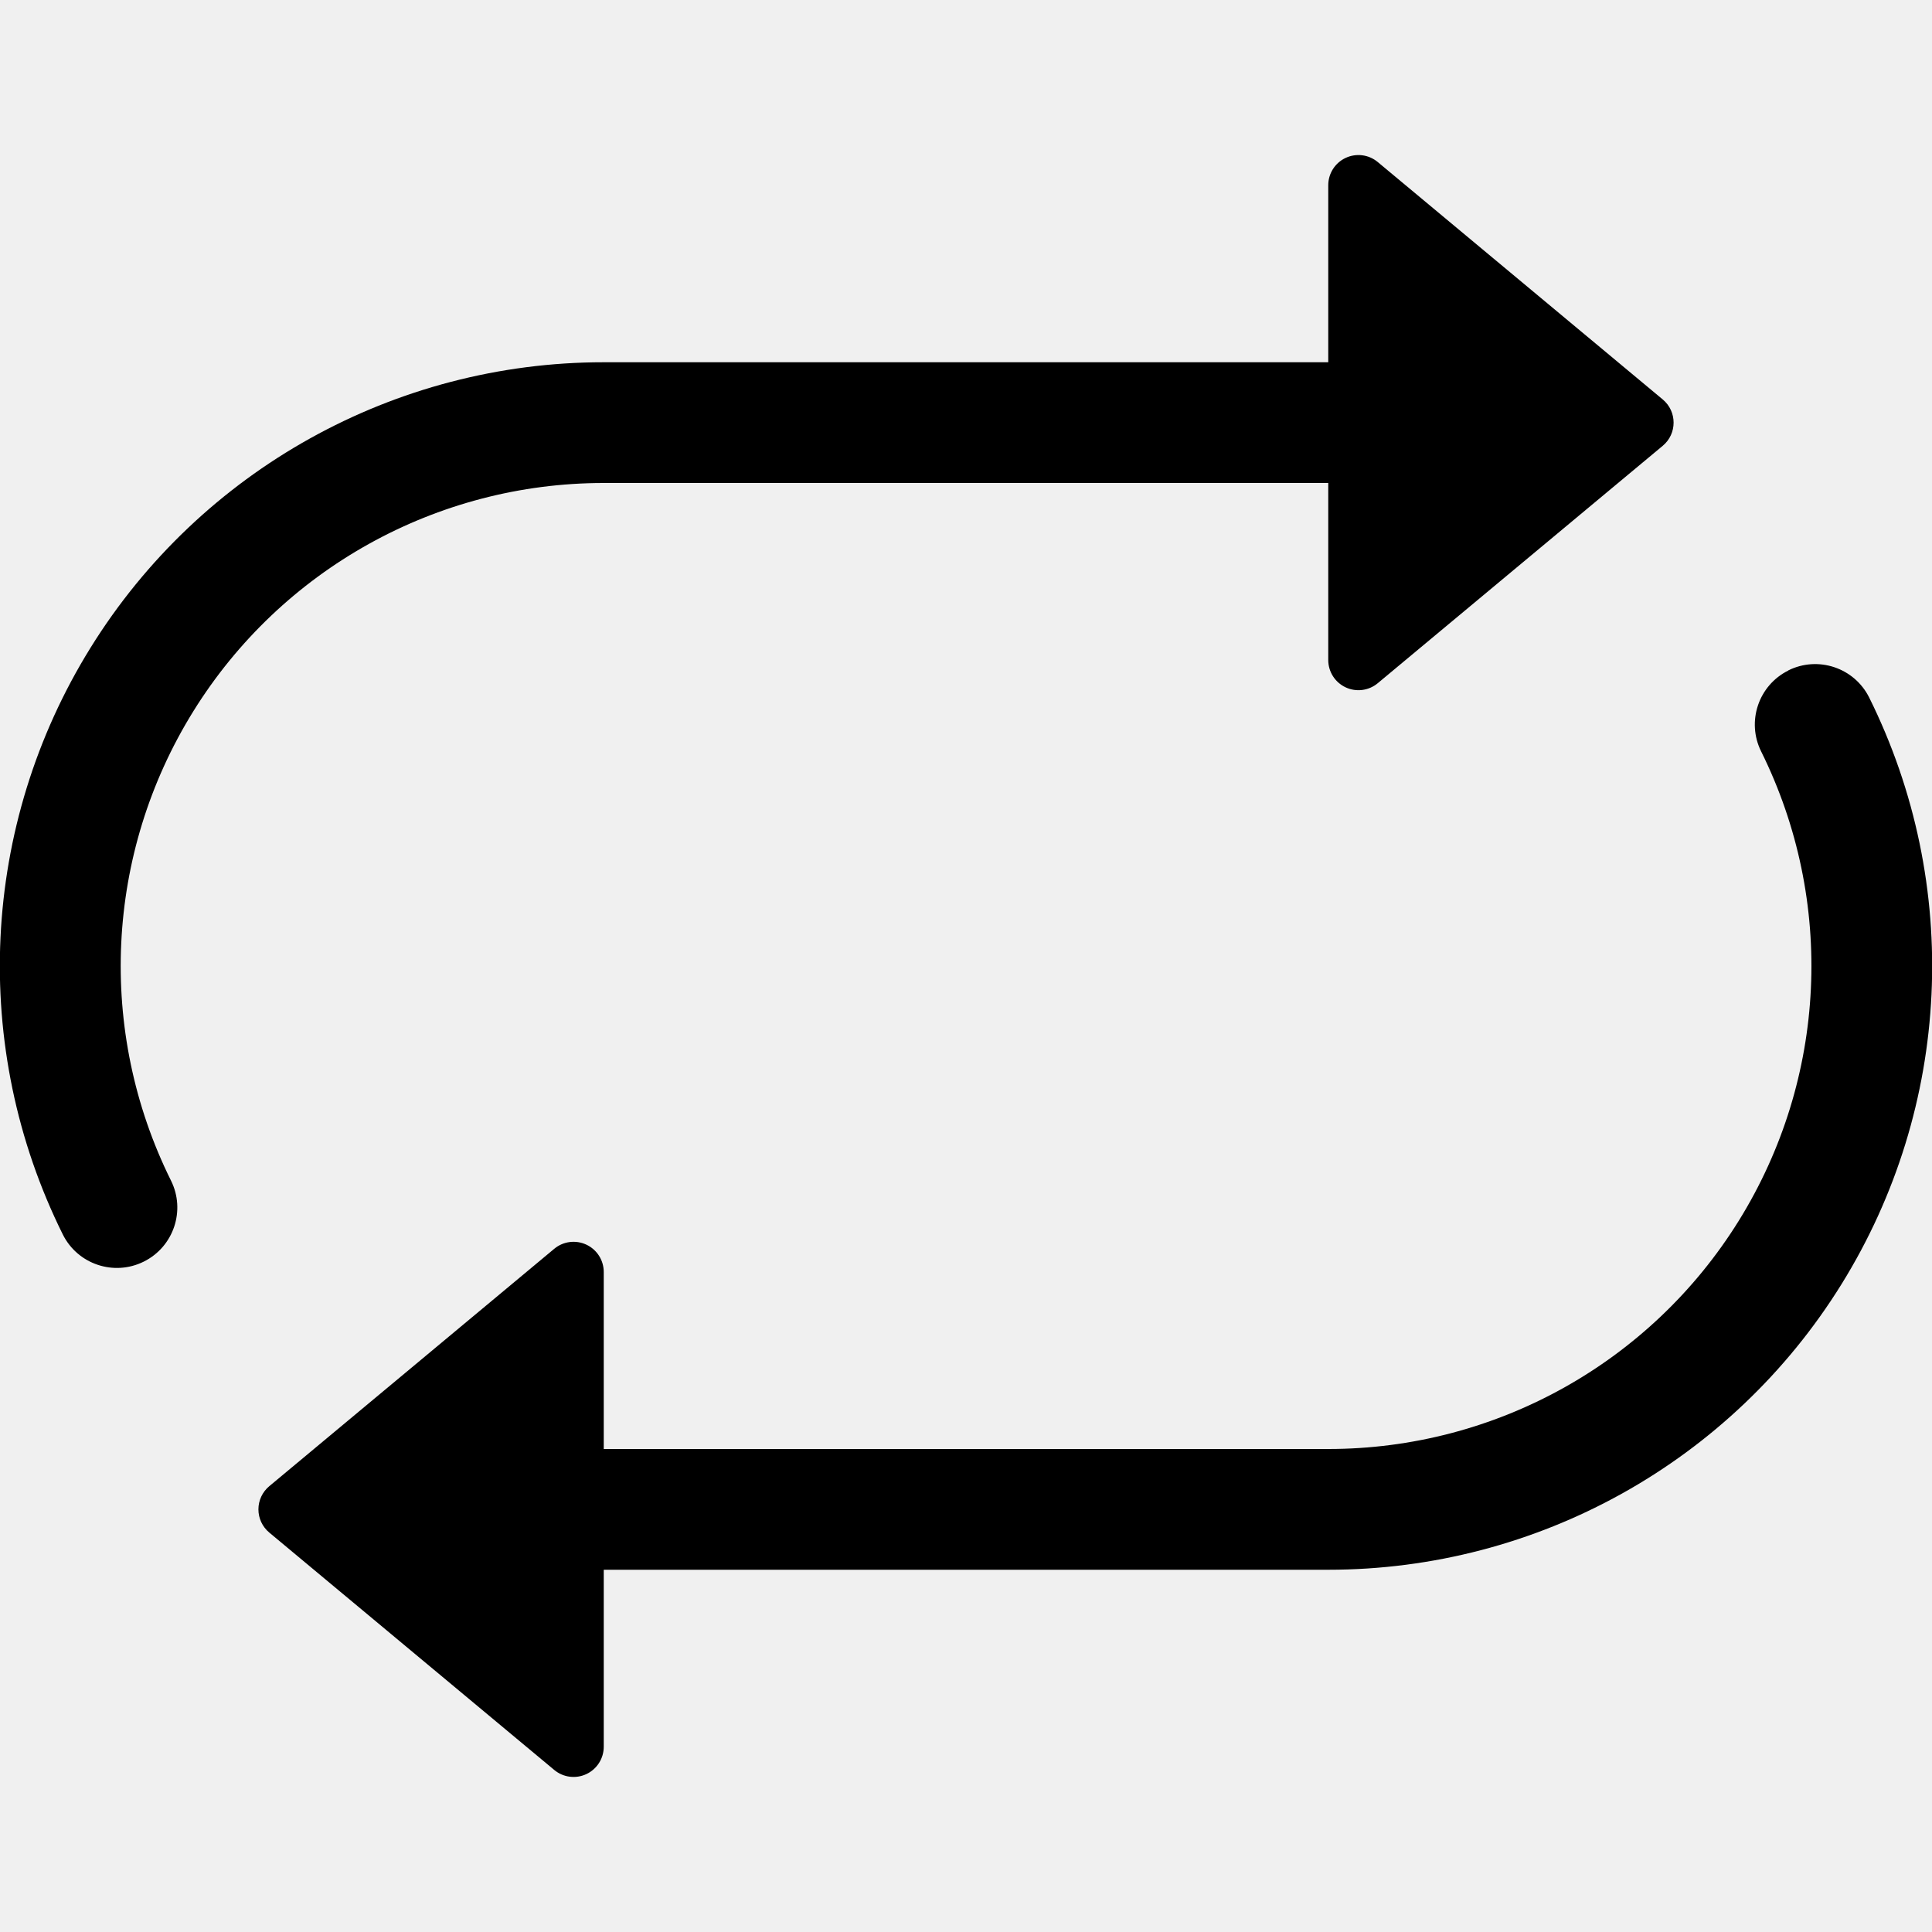
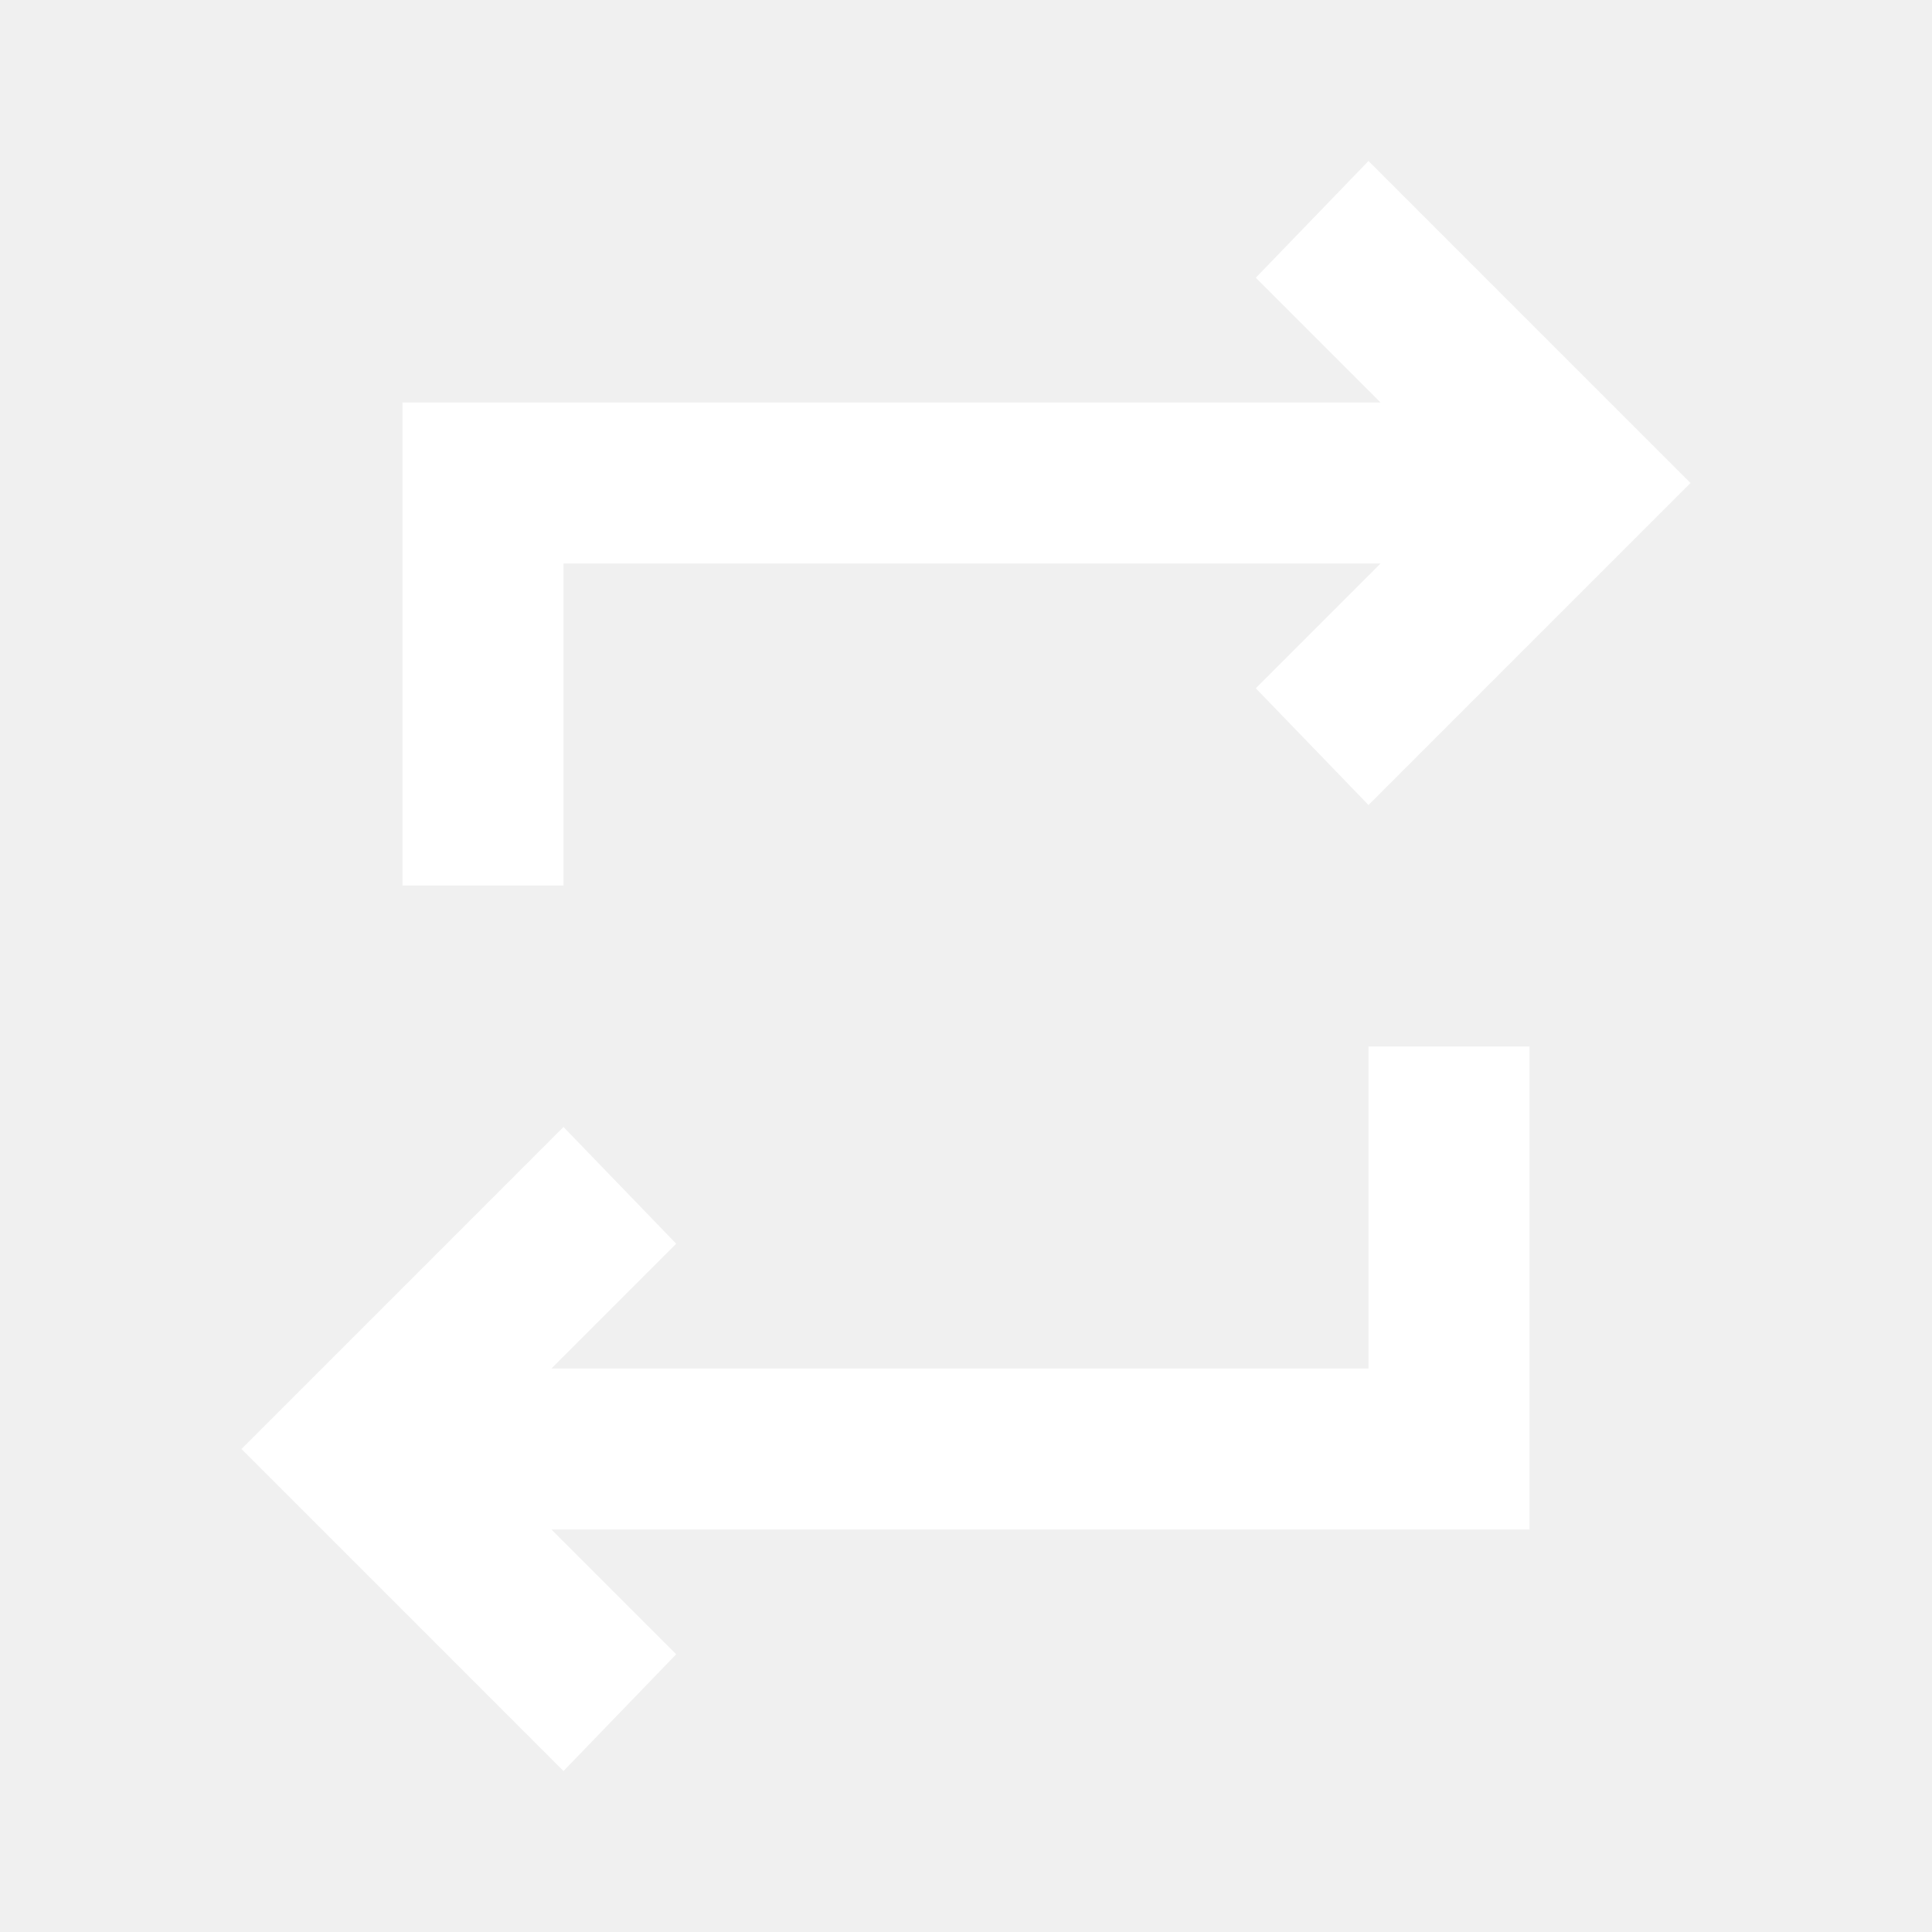
- <svg xmlns="http://www.w3.org/2000/svg" width="16" height="16" fill="currentColor" class="bi bi-repeat" viewBox="0 0 16 16">
-   <path d="M11 5.466V4H5a4 4 0 0 0-3.584 5.777.5.5 0 1 1-.896.446A5 5 0 0 1 5 3h6V1.534a.25.25 0 0 1 .41-.192l2.36 1.966c.12.1.12.284 0 .384l-2.36 1.966a.25.25 0 0 1-.41-.192Zm3.81.086a.5.5 0 0 1 .67.225A5 5 0 0 1 11 13H5v1.466a.25.25 0 0 1-.41.192l-2.36-1.966a.25.25 0 0 1 0-.384l2.36-1.966a.25.25 0 0 1 .41.192V12h6a4 4 0 0 0 3.585-5.777.5.5 0 0 1 .225-.67Z" />
+ <svg xmlns="http://www.w3.org/2000/svg" height="24px" viewBox="0 -960 960 960" width="24px" fill="#FFFFFF">
+   <path d="M280-80 120-240l160-160 56 58-62 62h406v-160h80v240H274l62 62-56 58Zm-80-440v-240h486l-62-62 56-58 160 160-160 160-56-58 62-62H280v160h-80Z" />
</svg>
